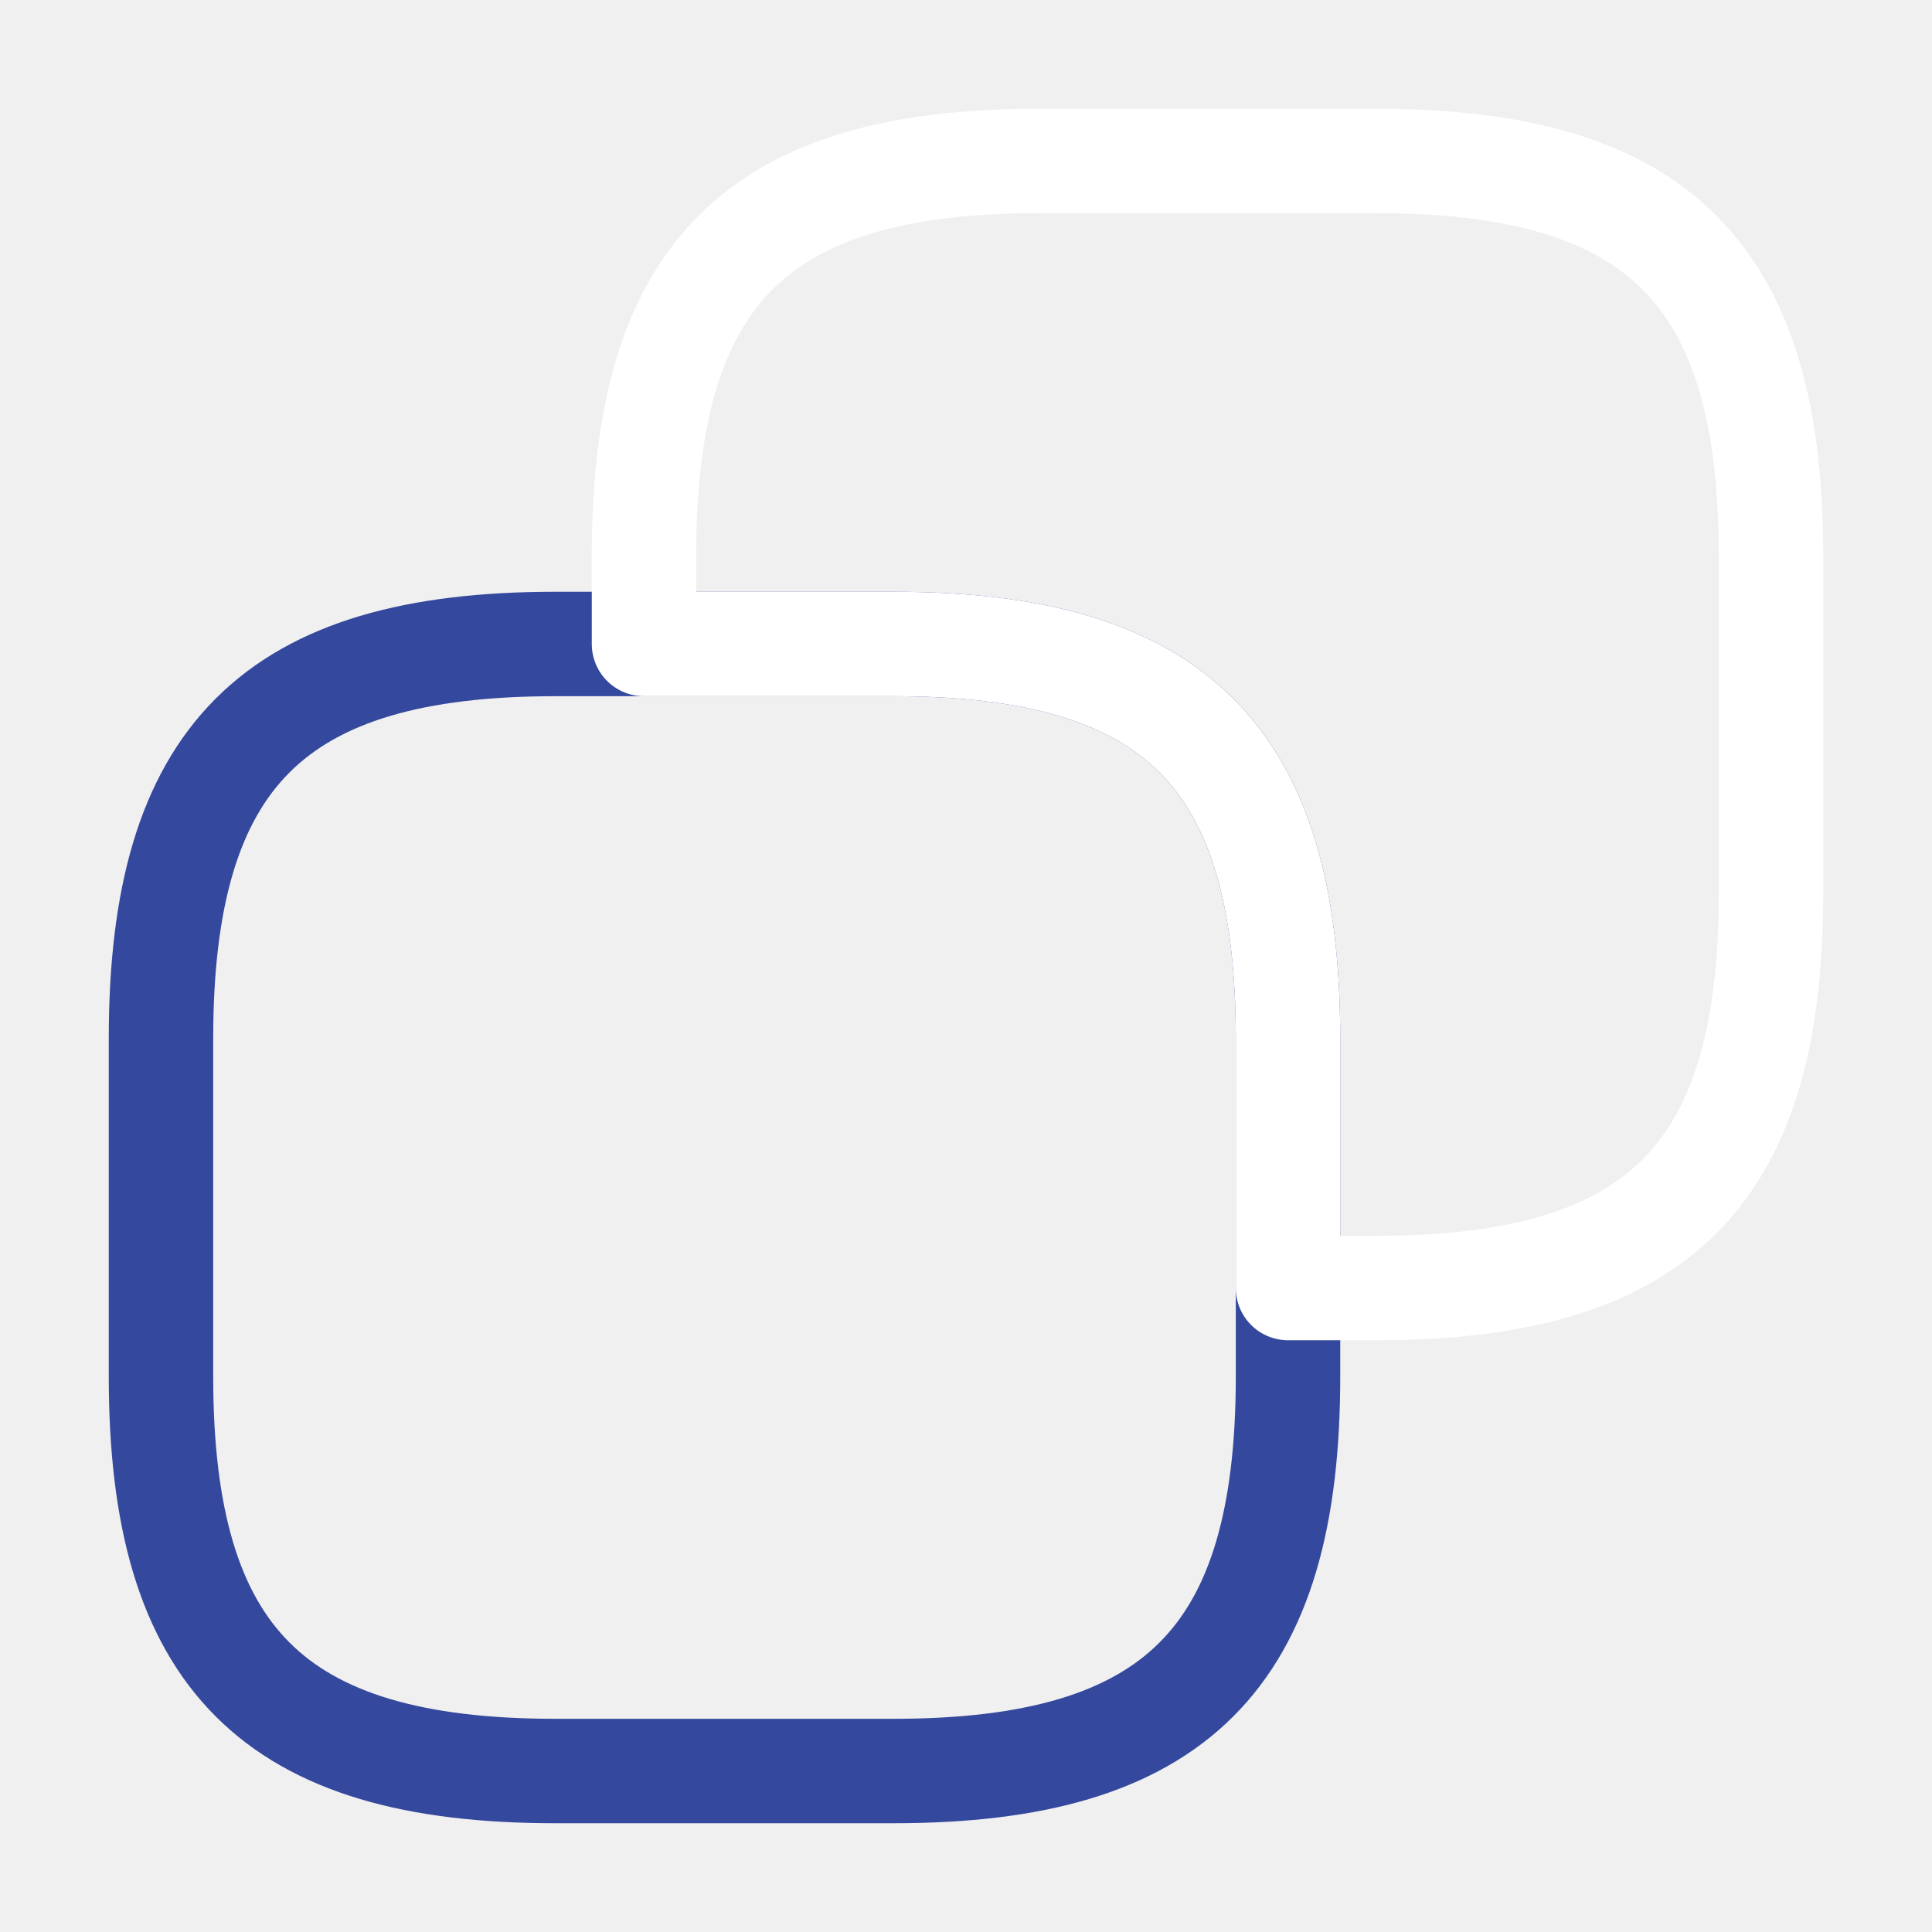
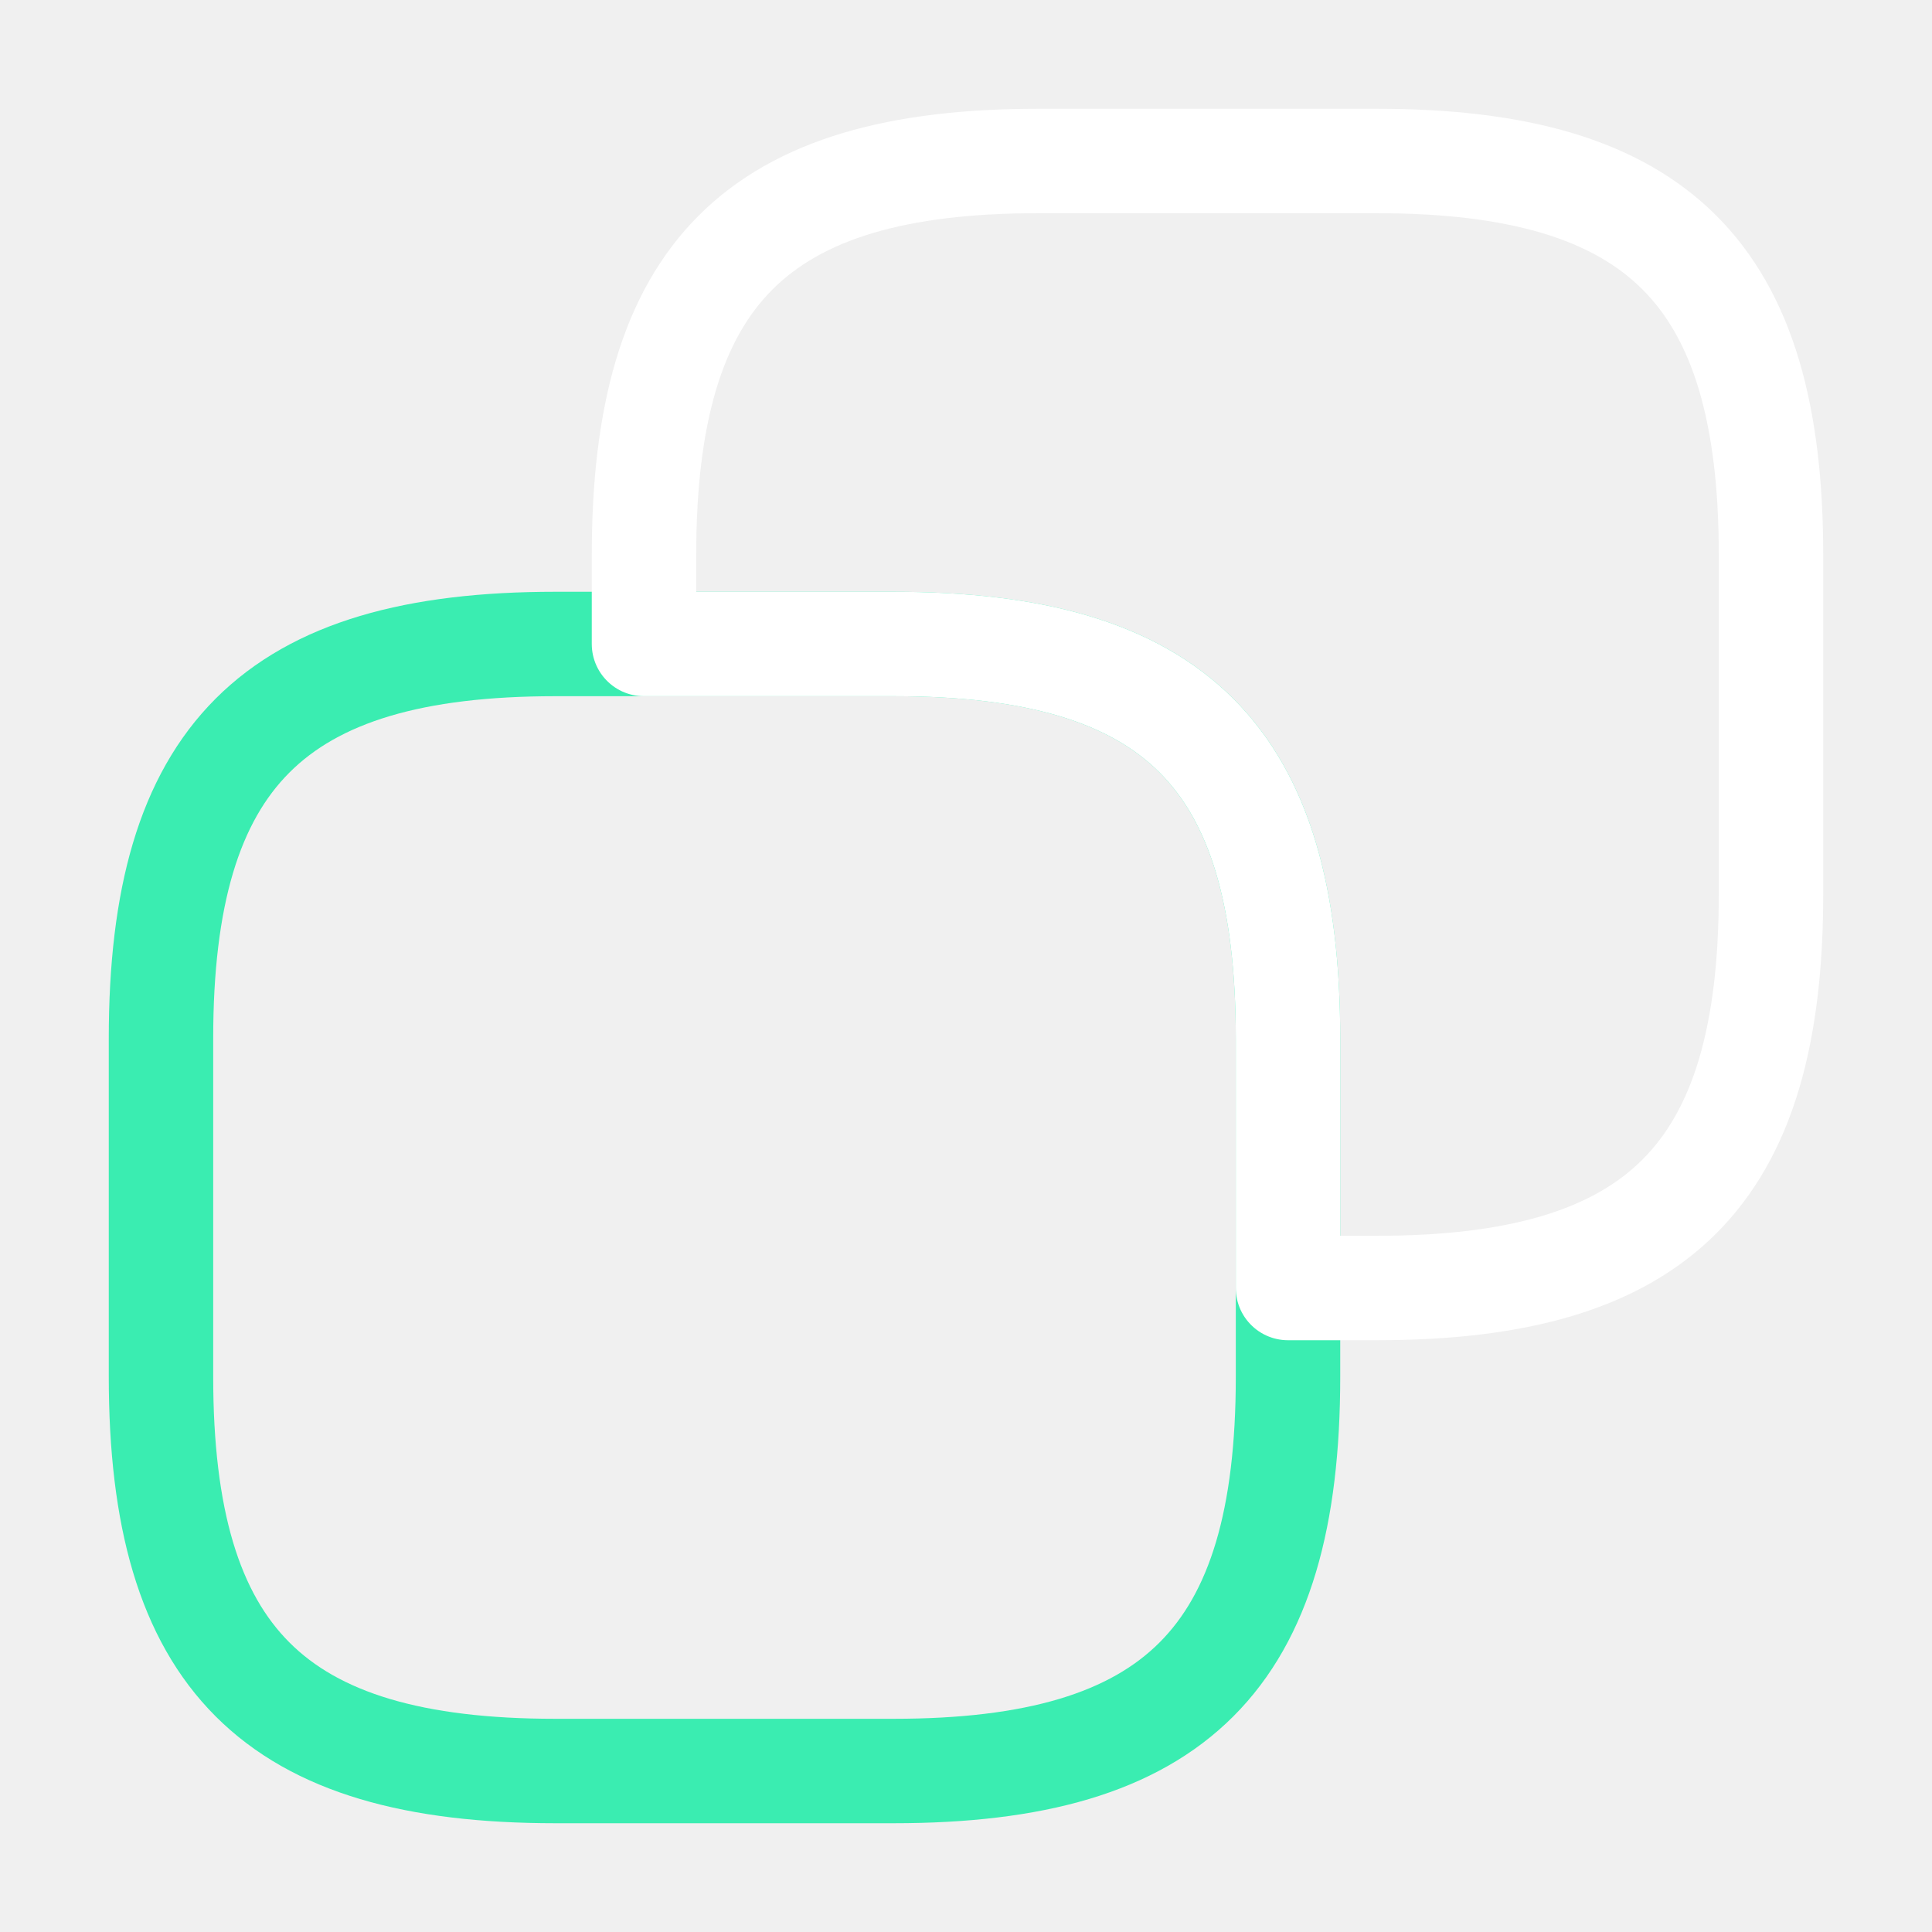
<svg xmlns="http://www.w3.org/2000/svg" width="37" height="37" viewBox="0 0 37 37" fill="none">
-   <path d="M24.667 19.887V26.363C24.667 31.758 22.508 33.917 17.112 33.917H10.637C5.242 33.917 3.083 31.758 3.083 26.363V19.887C3.083 14.492 5.242 12.333 10.637 12.333H17.112C22.508 12.333 24.667 14.492 24.667 19.887Z" stroke="#34489d" stroke-width="2" stroke-linecap="round" stroke-linejoin="round" />
+   <path d="M24.667 19.887V26.363C24.667 31.758 22.508 33.917 17.112 33.917H10.637C5.242 33.917 3.083 31.758 3.083 26.363V19.887C3.083 14.492 5.242 12.333 10.637 12.333H17.112C22.508 12.333 24.667 14.492 24.667 19.887Z" stroke="#3AEDB1" stroke-width="2" stroke-linecap="round" stroke-linejoin="round" />
  <path d="M33.917 10.637V17.113C33.917 22.508 31.758 24.667 26.362 24.667H24.667V19.887C24.667 14.492 22.508 12.333 17.112 12.333H12.333V10.637C12.333 5.242 14.492 3.083 19.887 3.083H26.362C31.758 3.083 33.917 5.242 33.917 10.637Z" stroke="white" stroke-width="2" stroke-linecap="round" stroke-linejoin="round" />
</svg>
